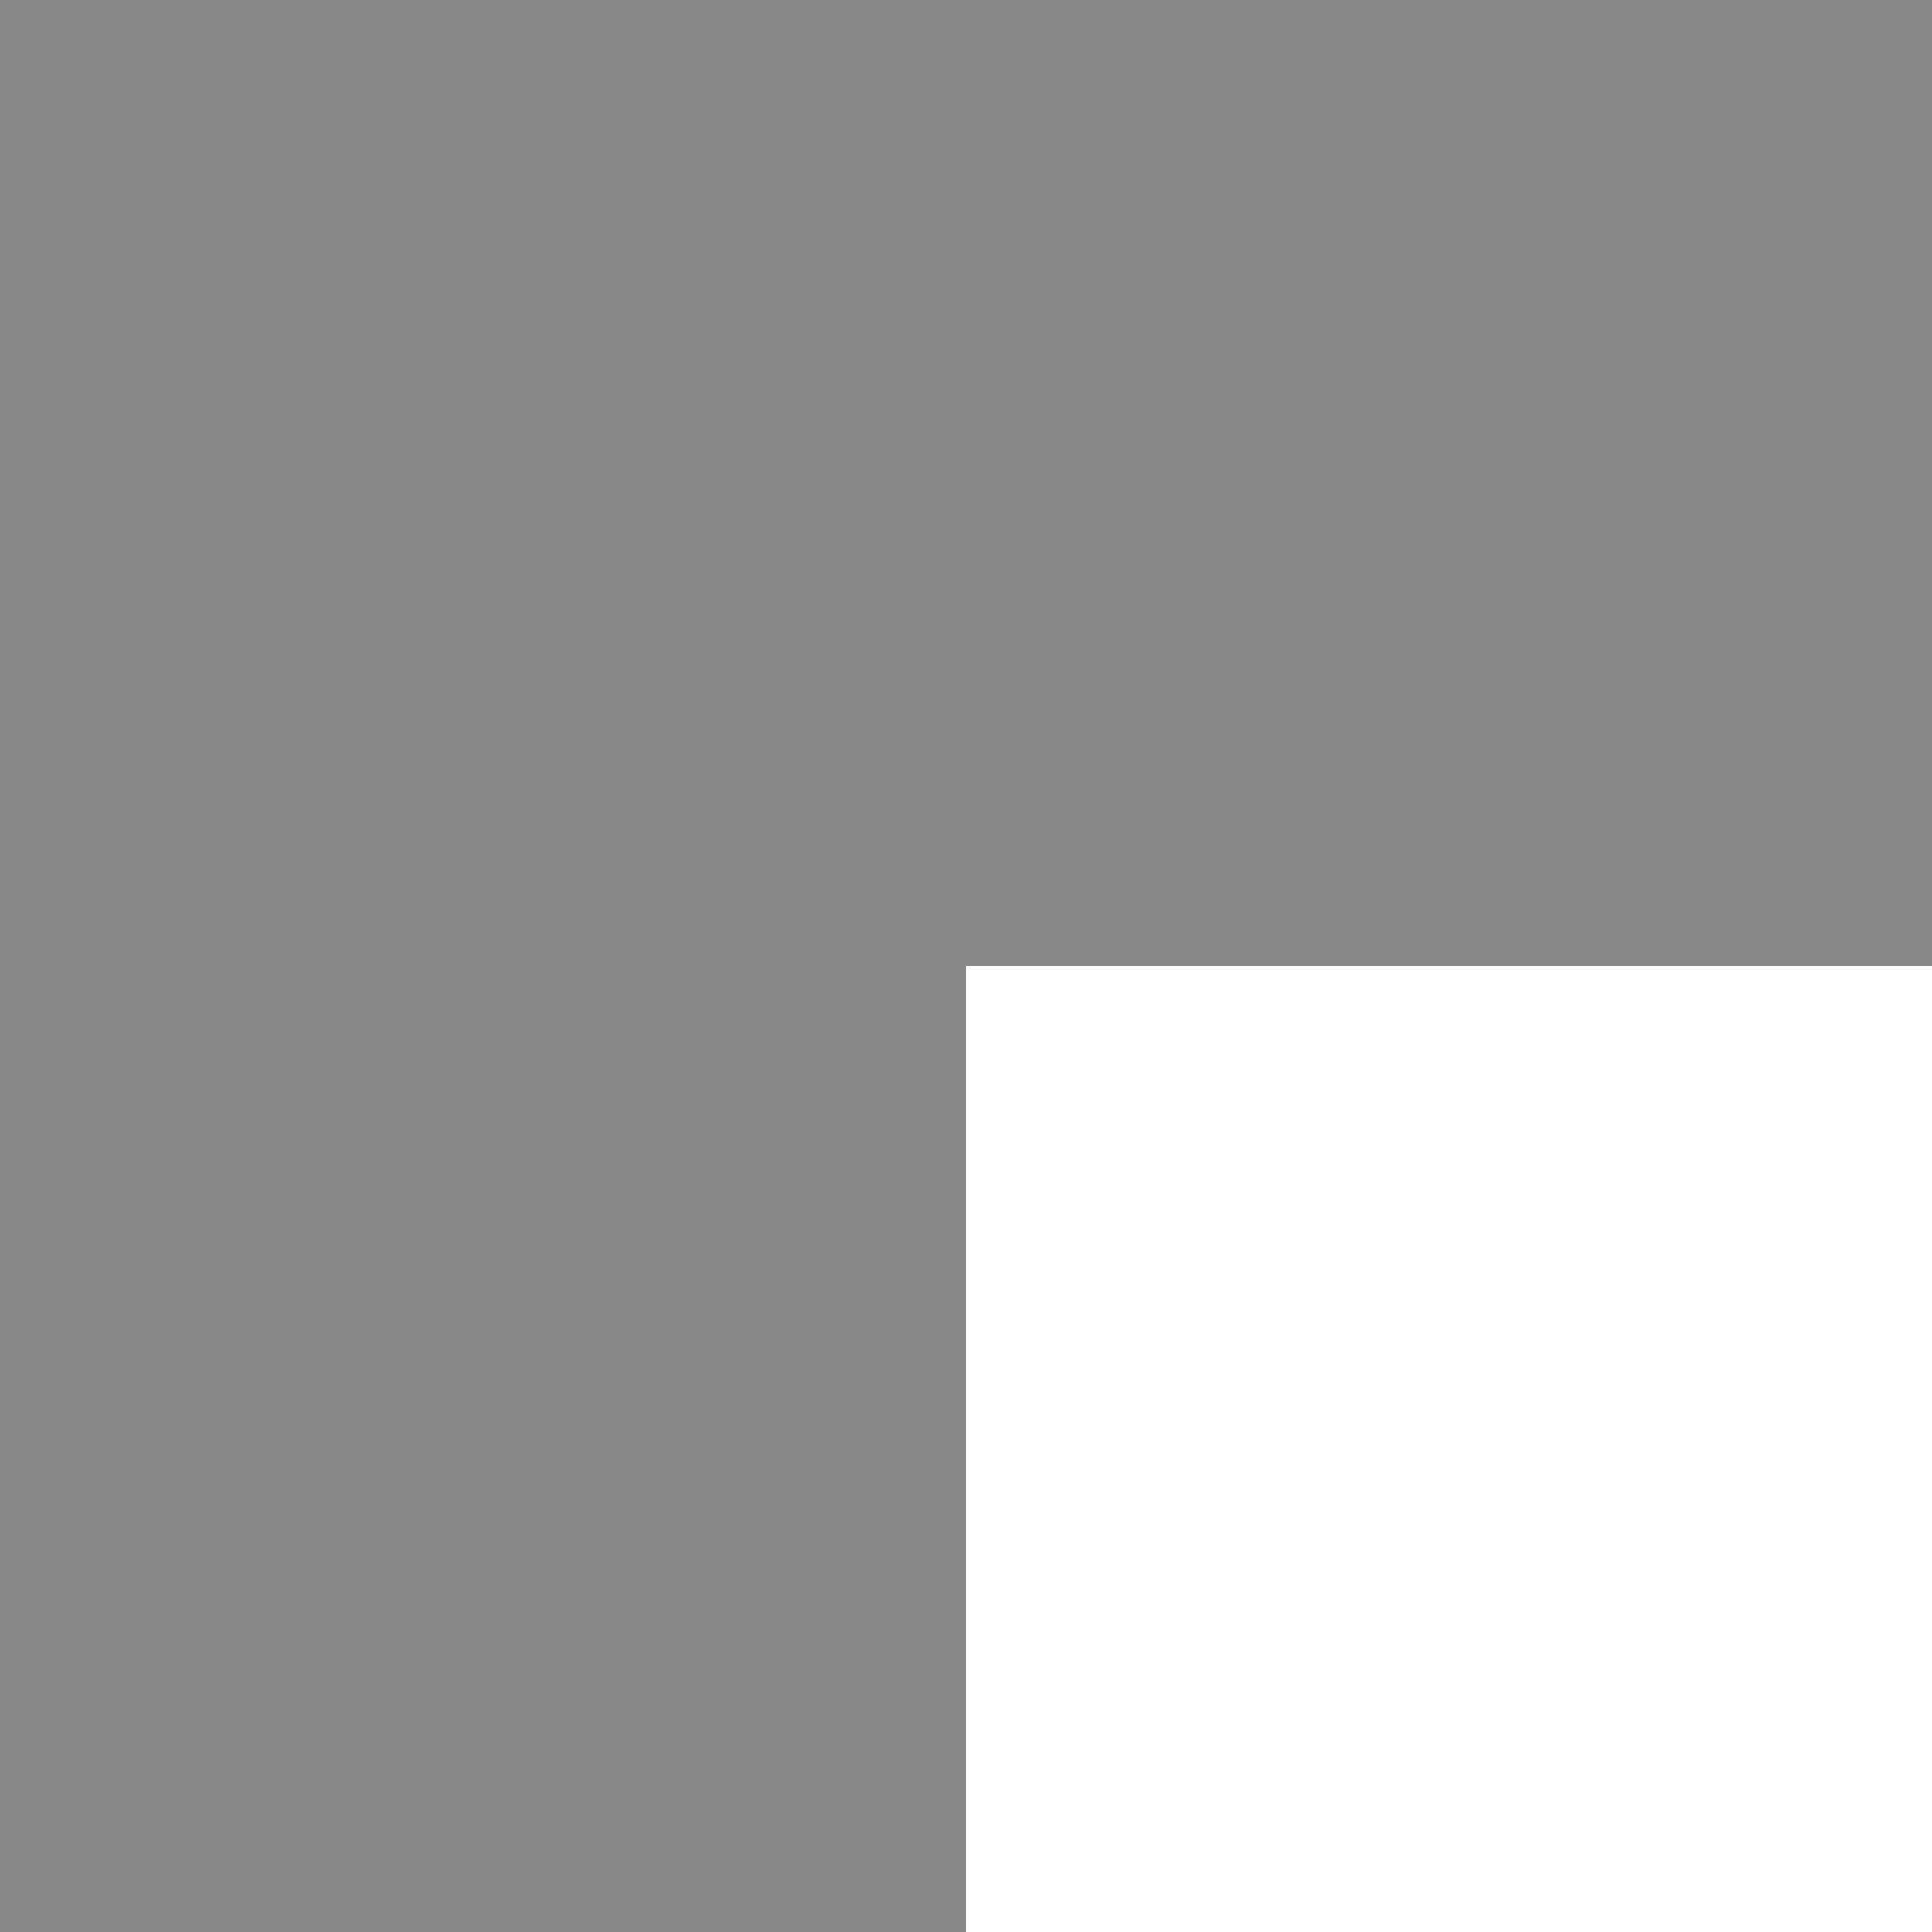
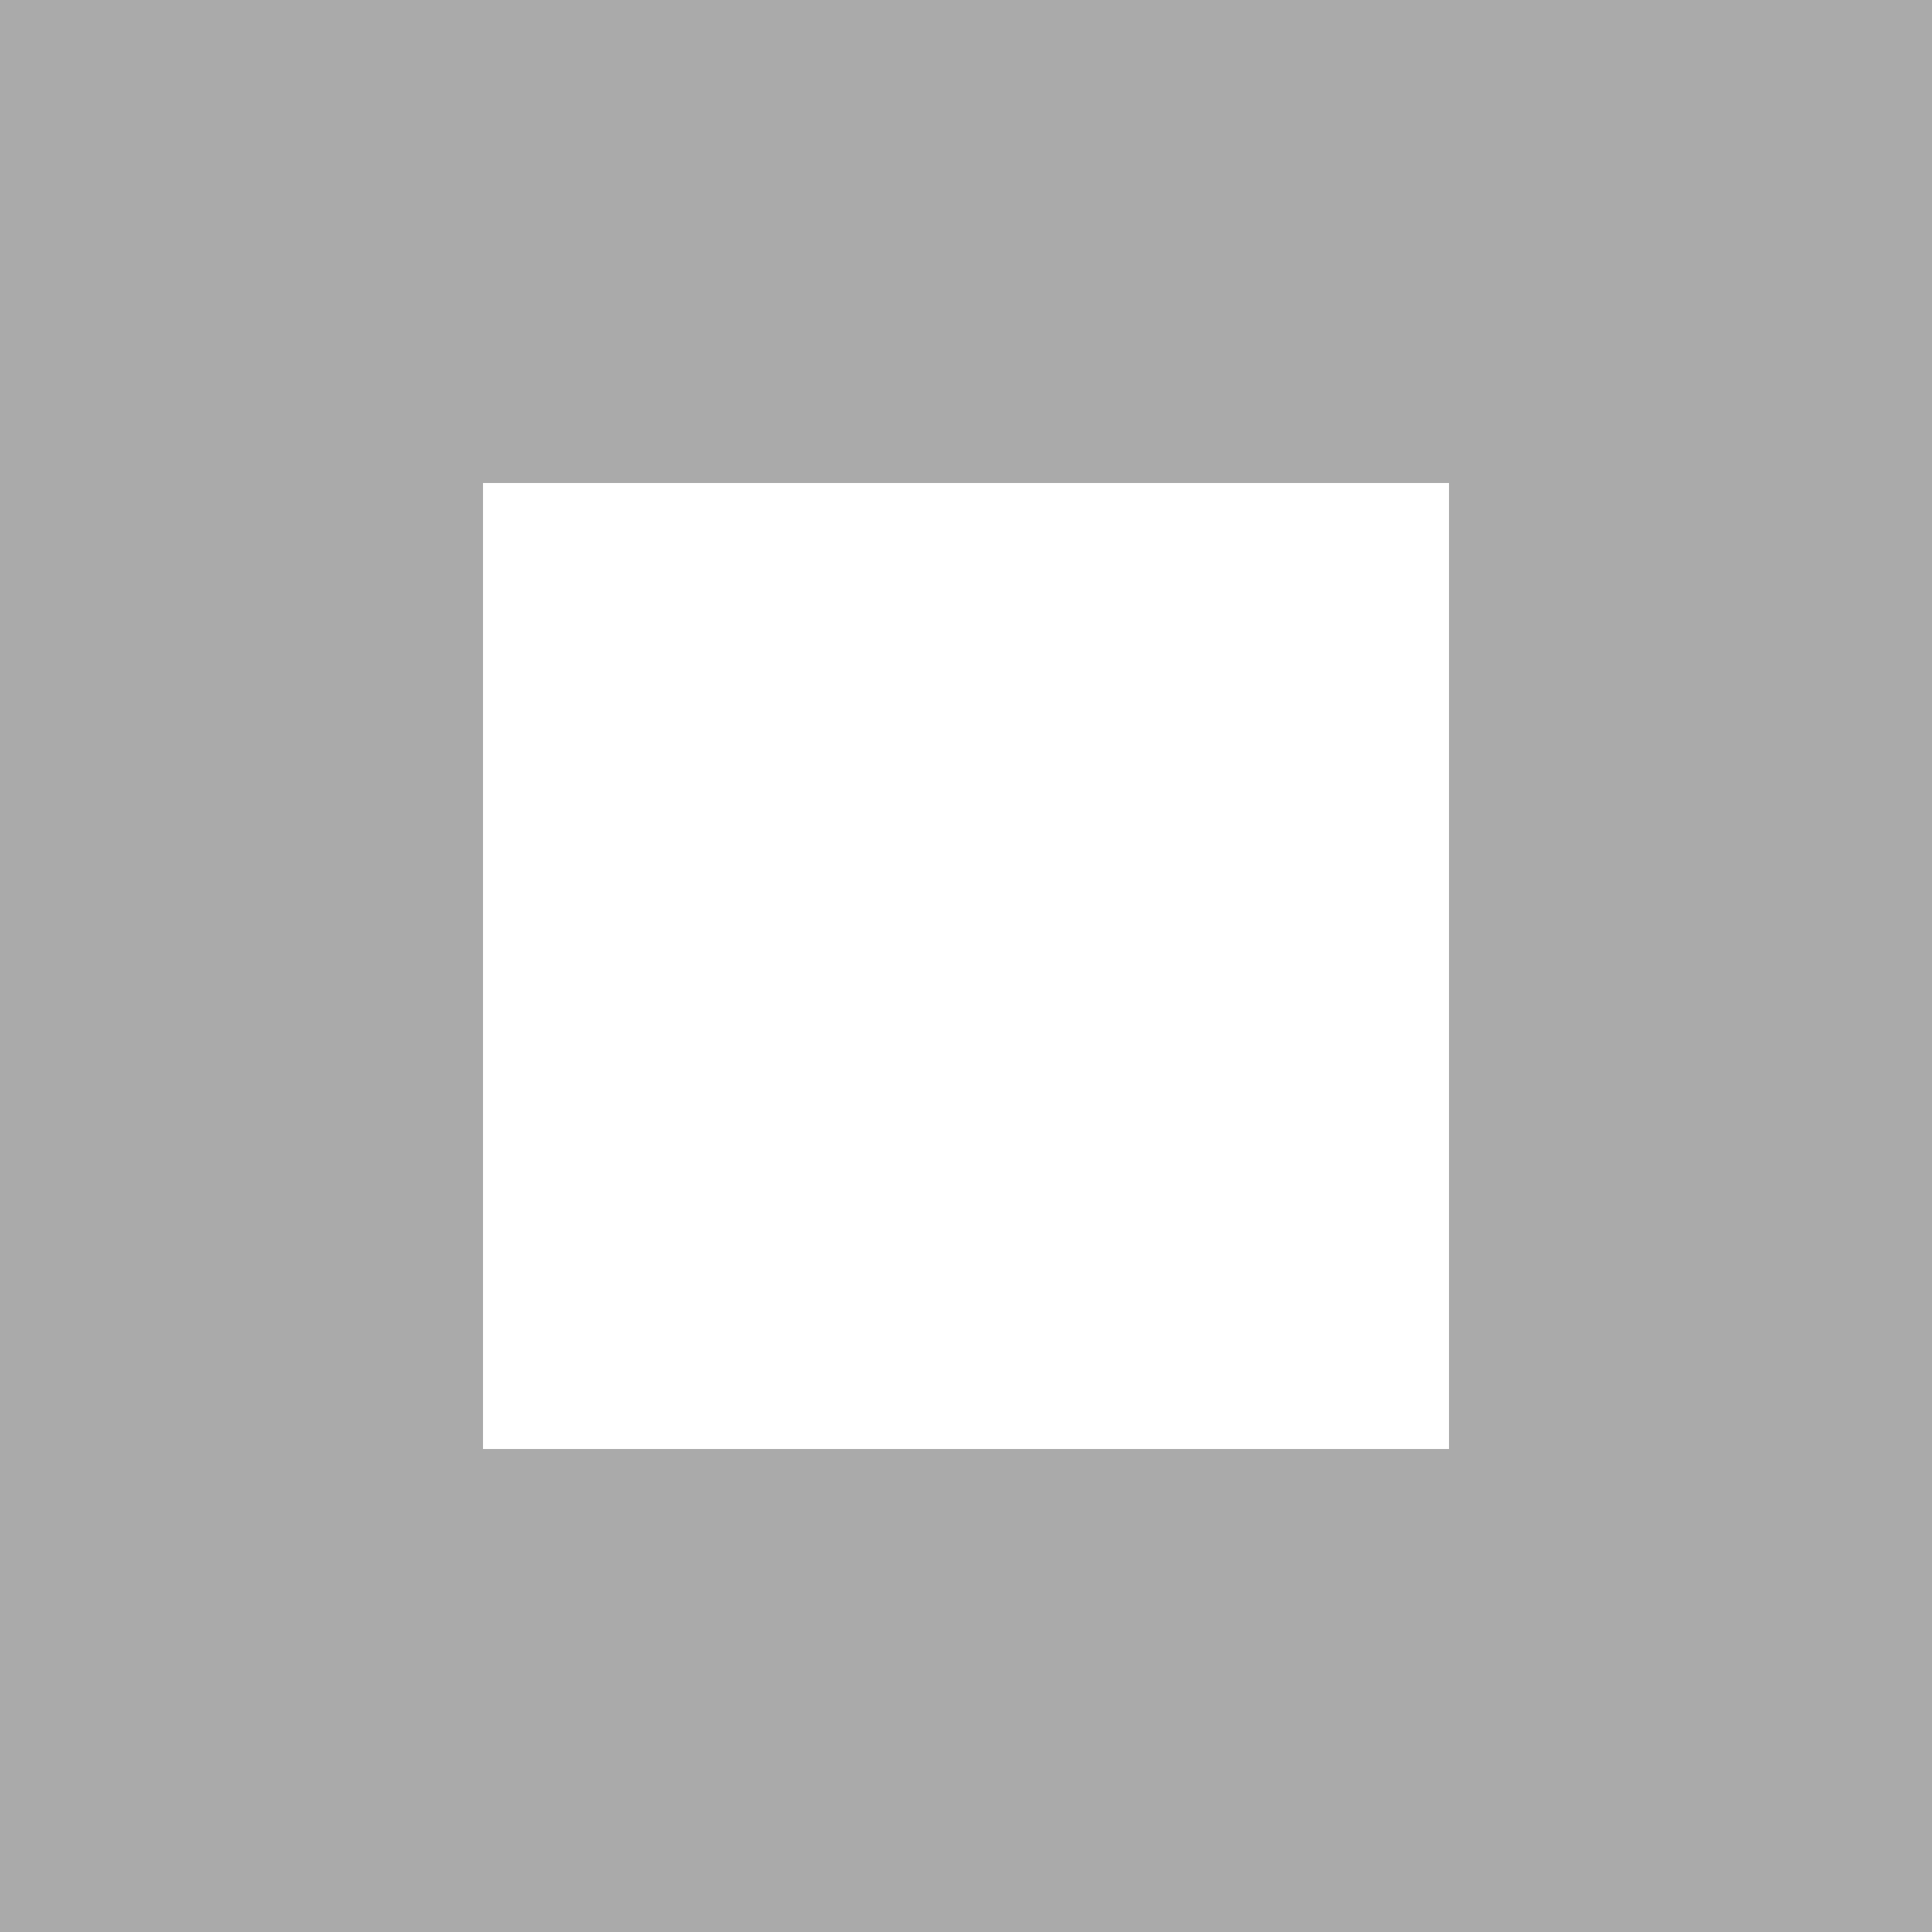
<svg xmlns="http://www.w3.org/2000/svg" version="1.1" id="layer1" x="0px" y="0px" viewBox="0 0 100 100" enable-background="new 0 0 100 100" xml:space="preserve">
  <g id="layer1">
-     <rect class="color1" fill="#888888" width="200" height="200" />
-     <rect class="color0" x="50" y="50" fill="#FFFFFF" width="100" height="100" />
+     <rect class="color1" fill="#AAAAAA" width="100" height="100" />
+     <rect class="color0" x="25" y="25" fill="#FFFFFF" width="50" height="50" />
  </g>
</svg>
